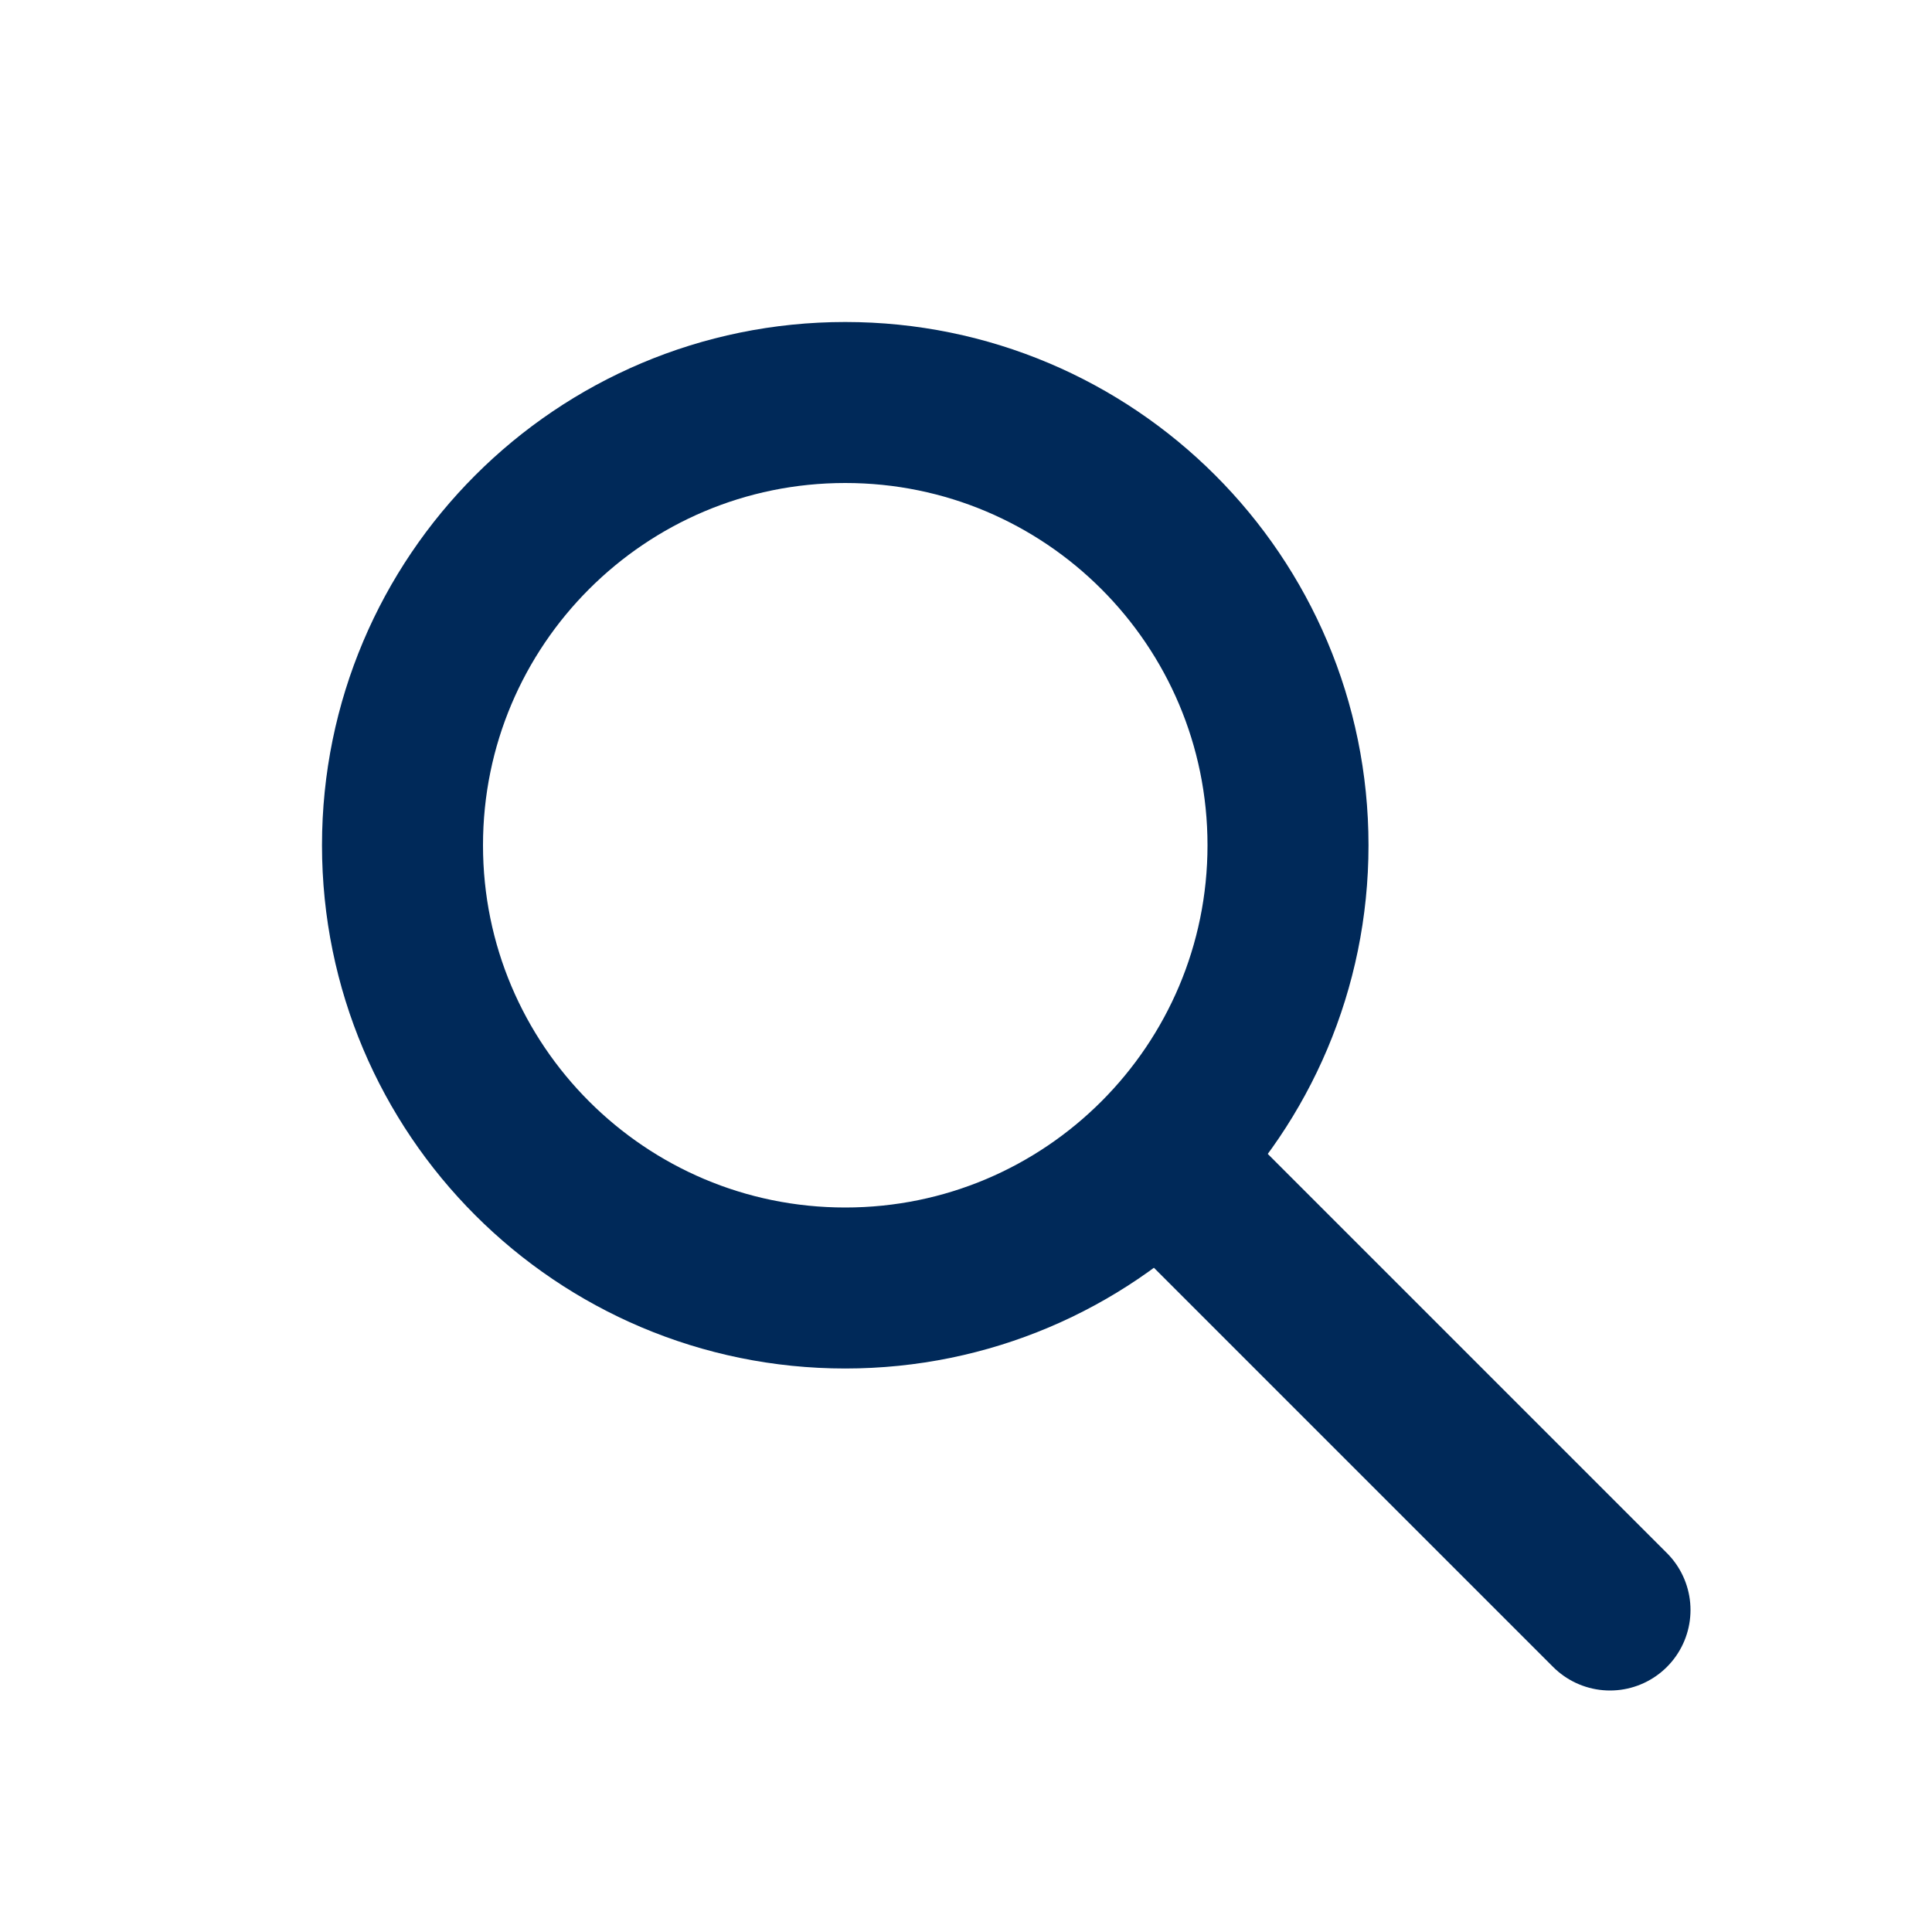
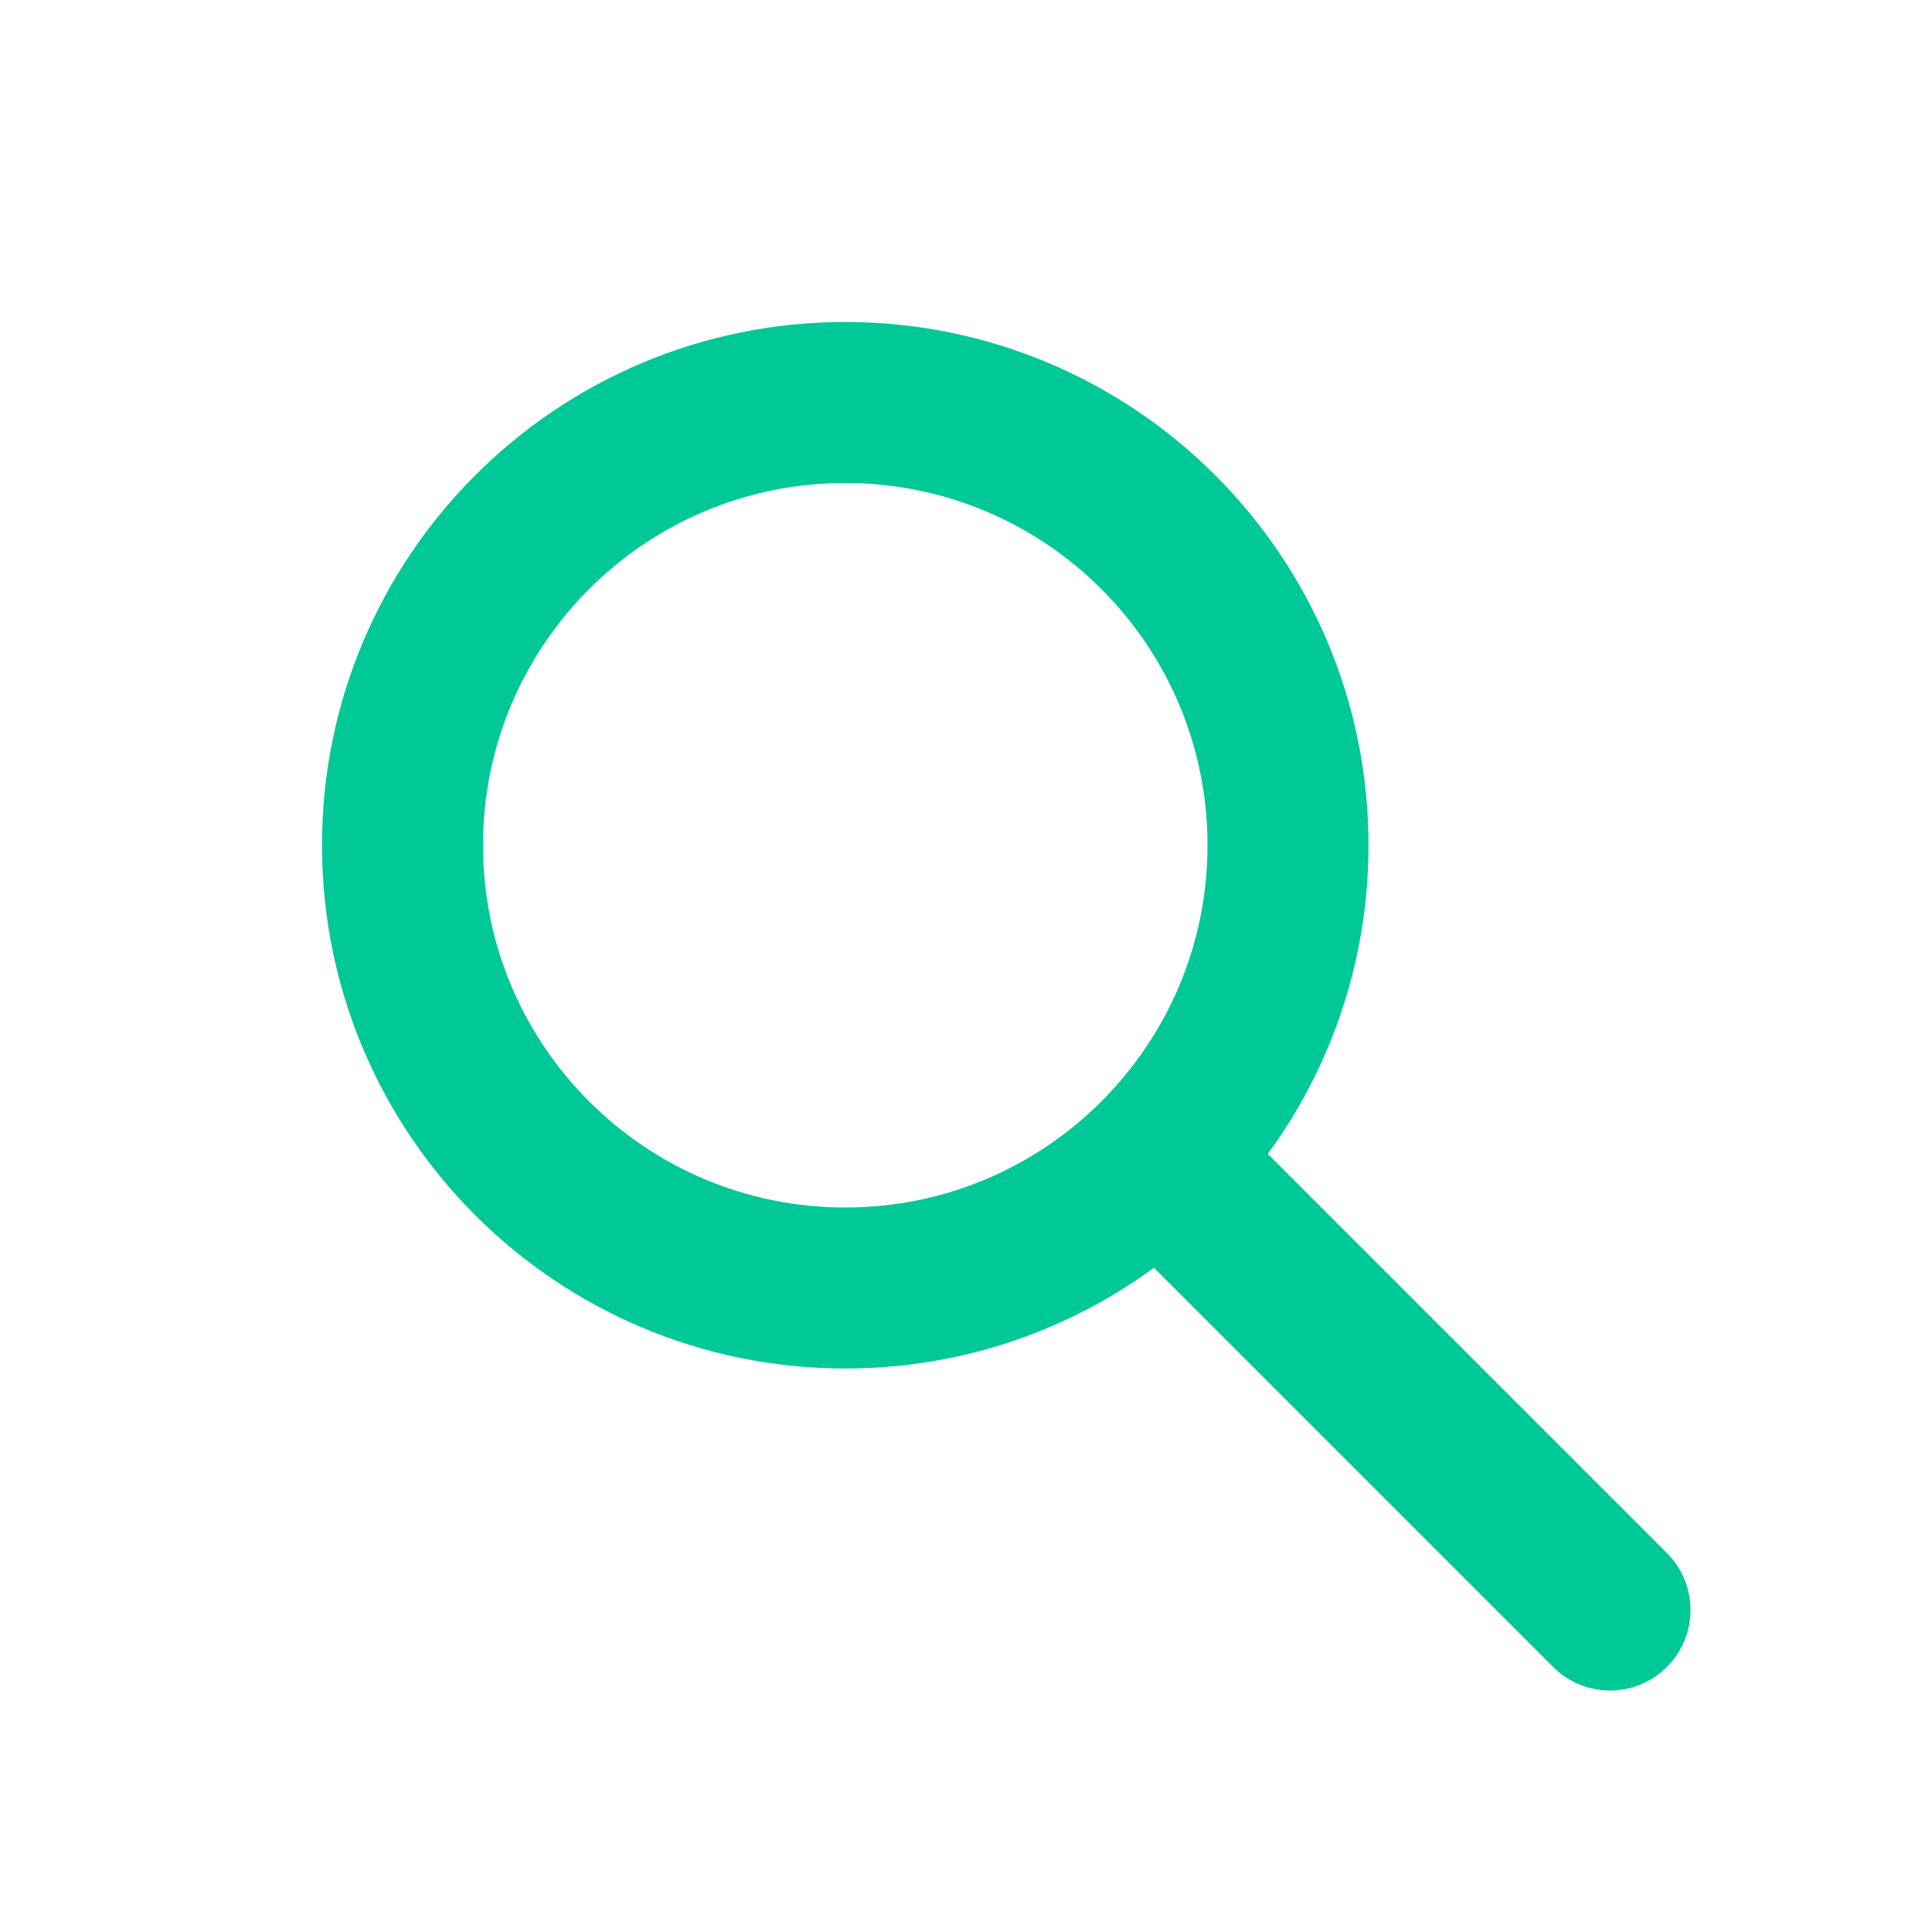
<svg xmlns="http://www.w3.org/2000/svg" width="24" height="24" viewBox="0 0 24 24" fill="none">
-   <circle cx="10.5" cy="10.5" r="5.5" stroke="#002959" stroke-width="2" />
-   <path d="M15 15L20 20" stroke="#002959" stroke-width="2" stroke-linecap="round" />
+   <circle cx="10.5" cy="10.5" r="5.5" stroke="#00C896" stroke-width="2" />
+   <path d="M15 15L20 20" stroke="#00C896" stroke-width="2" stroke-linecap="round" />
</svg>
